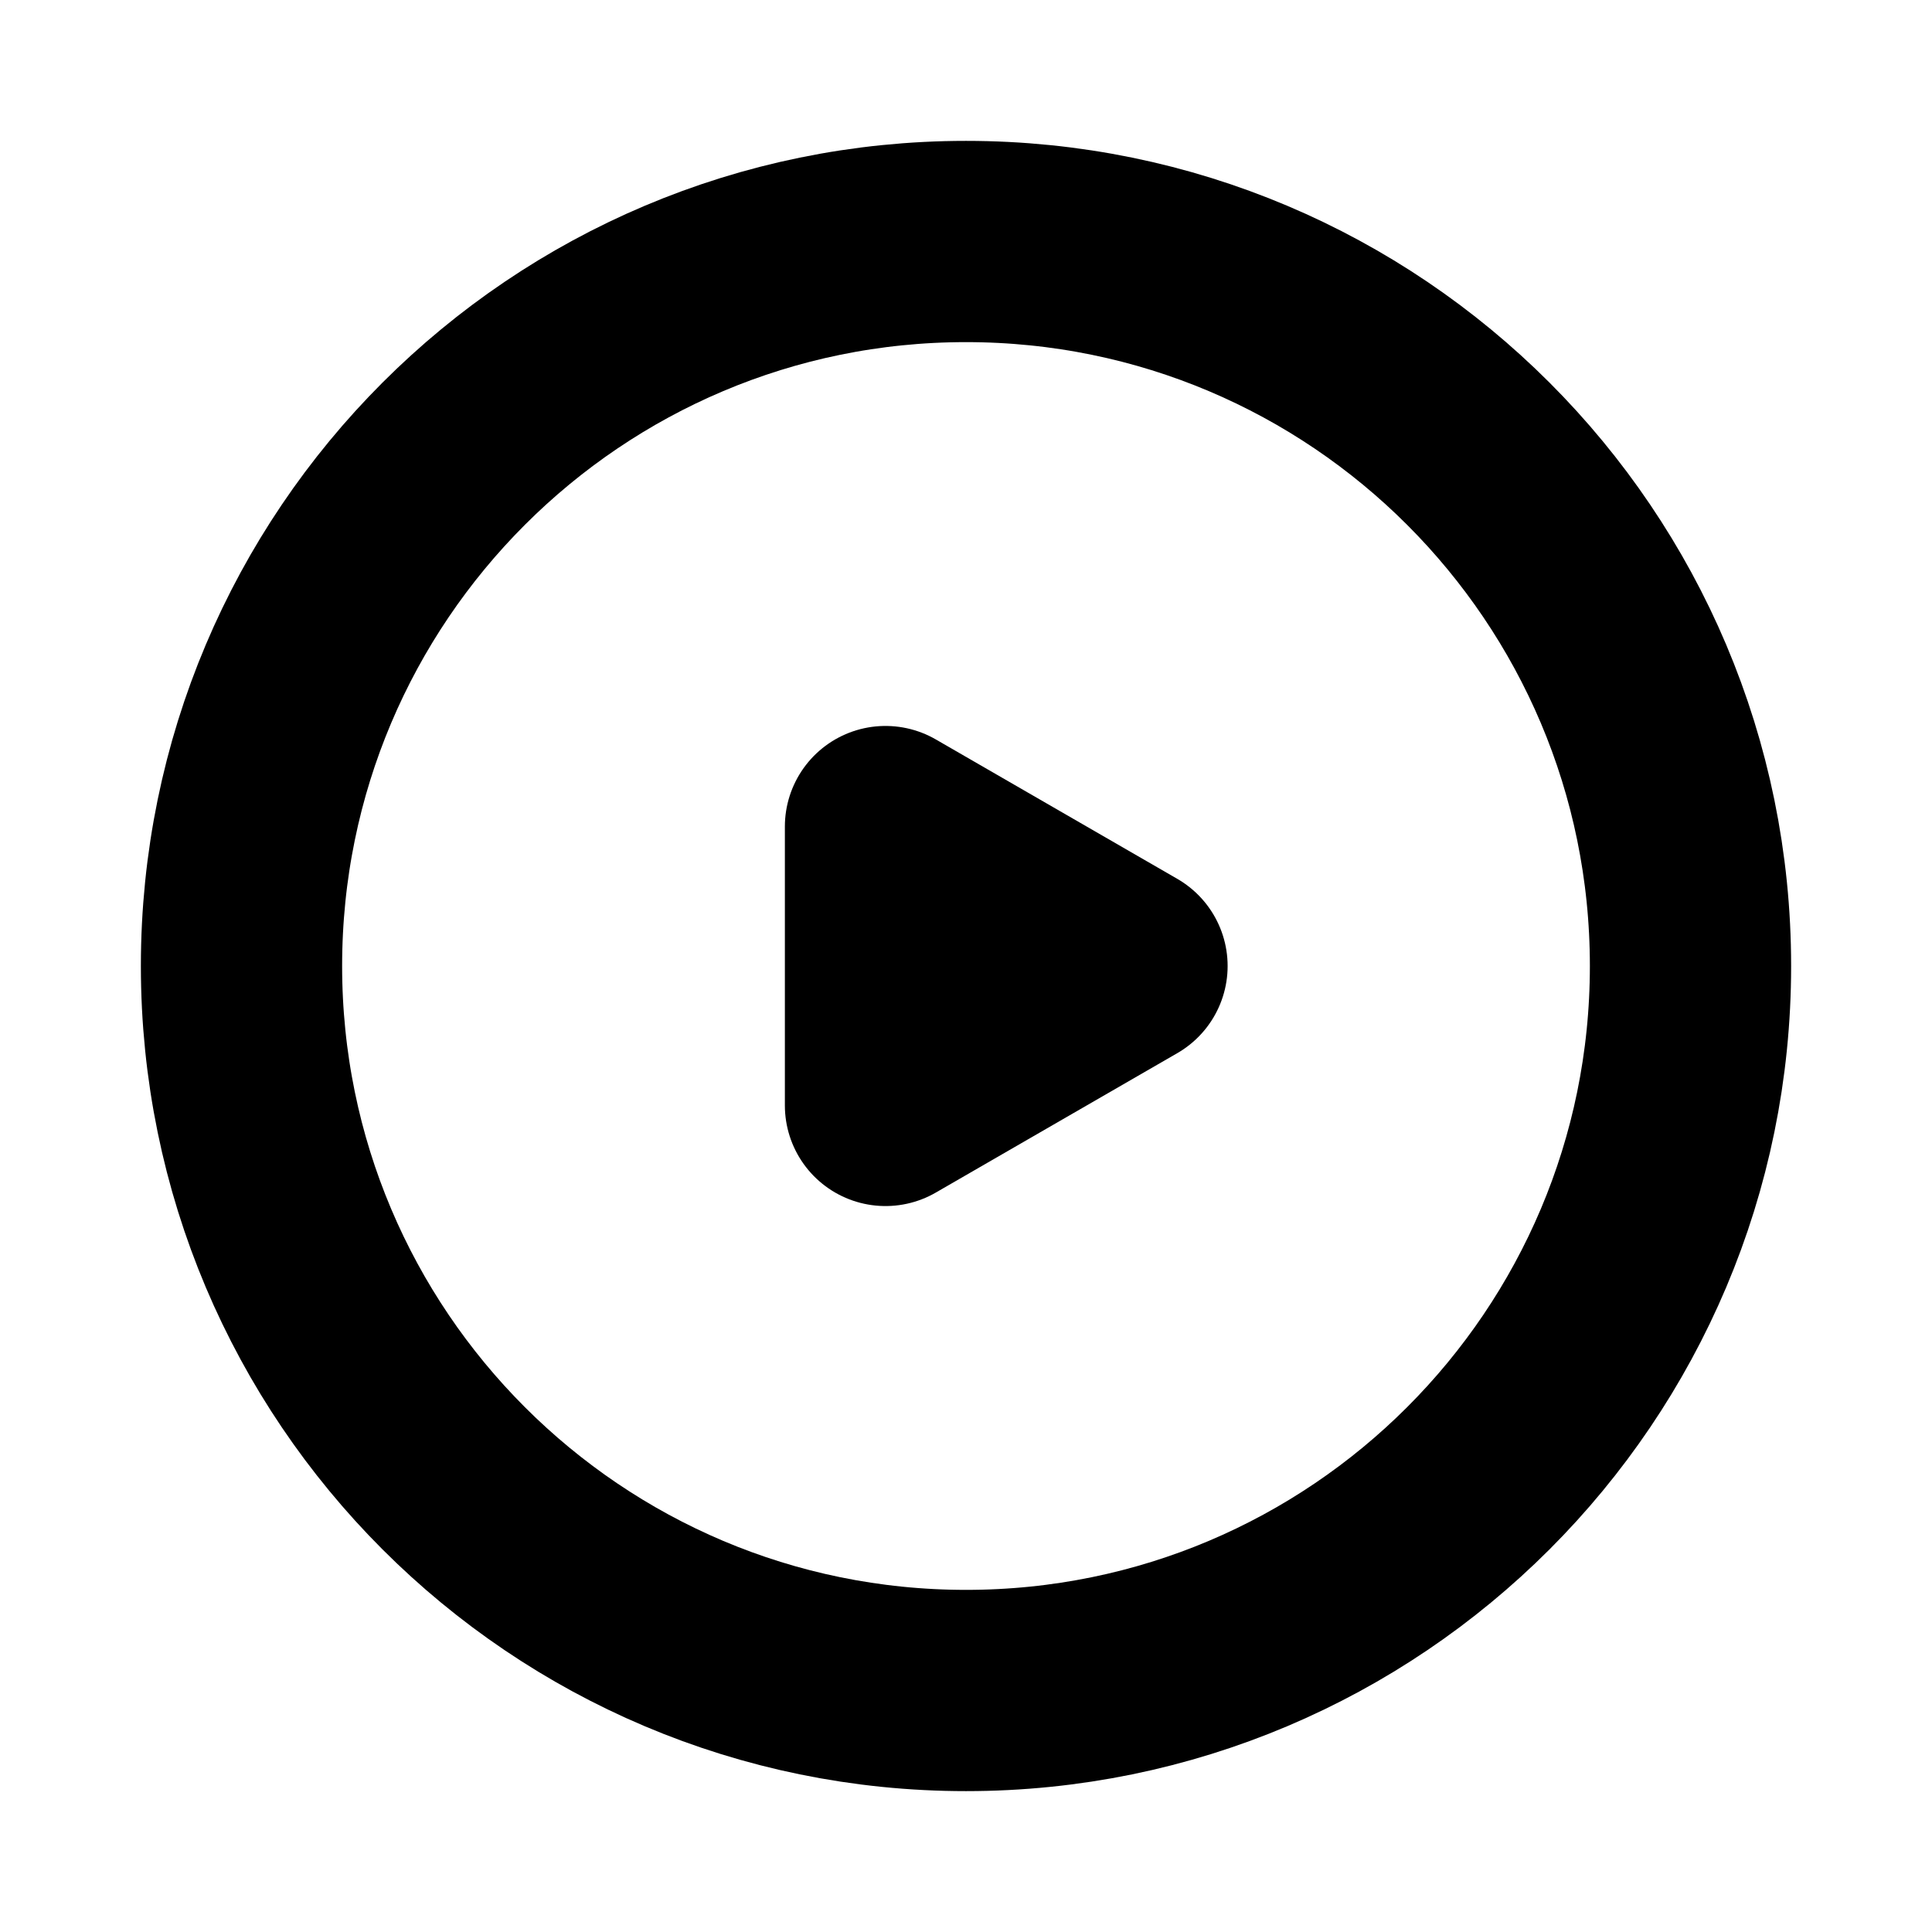
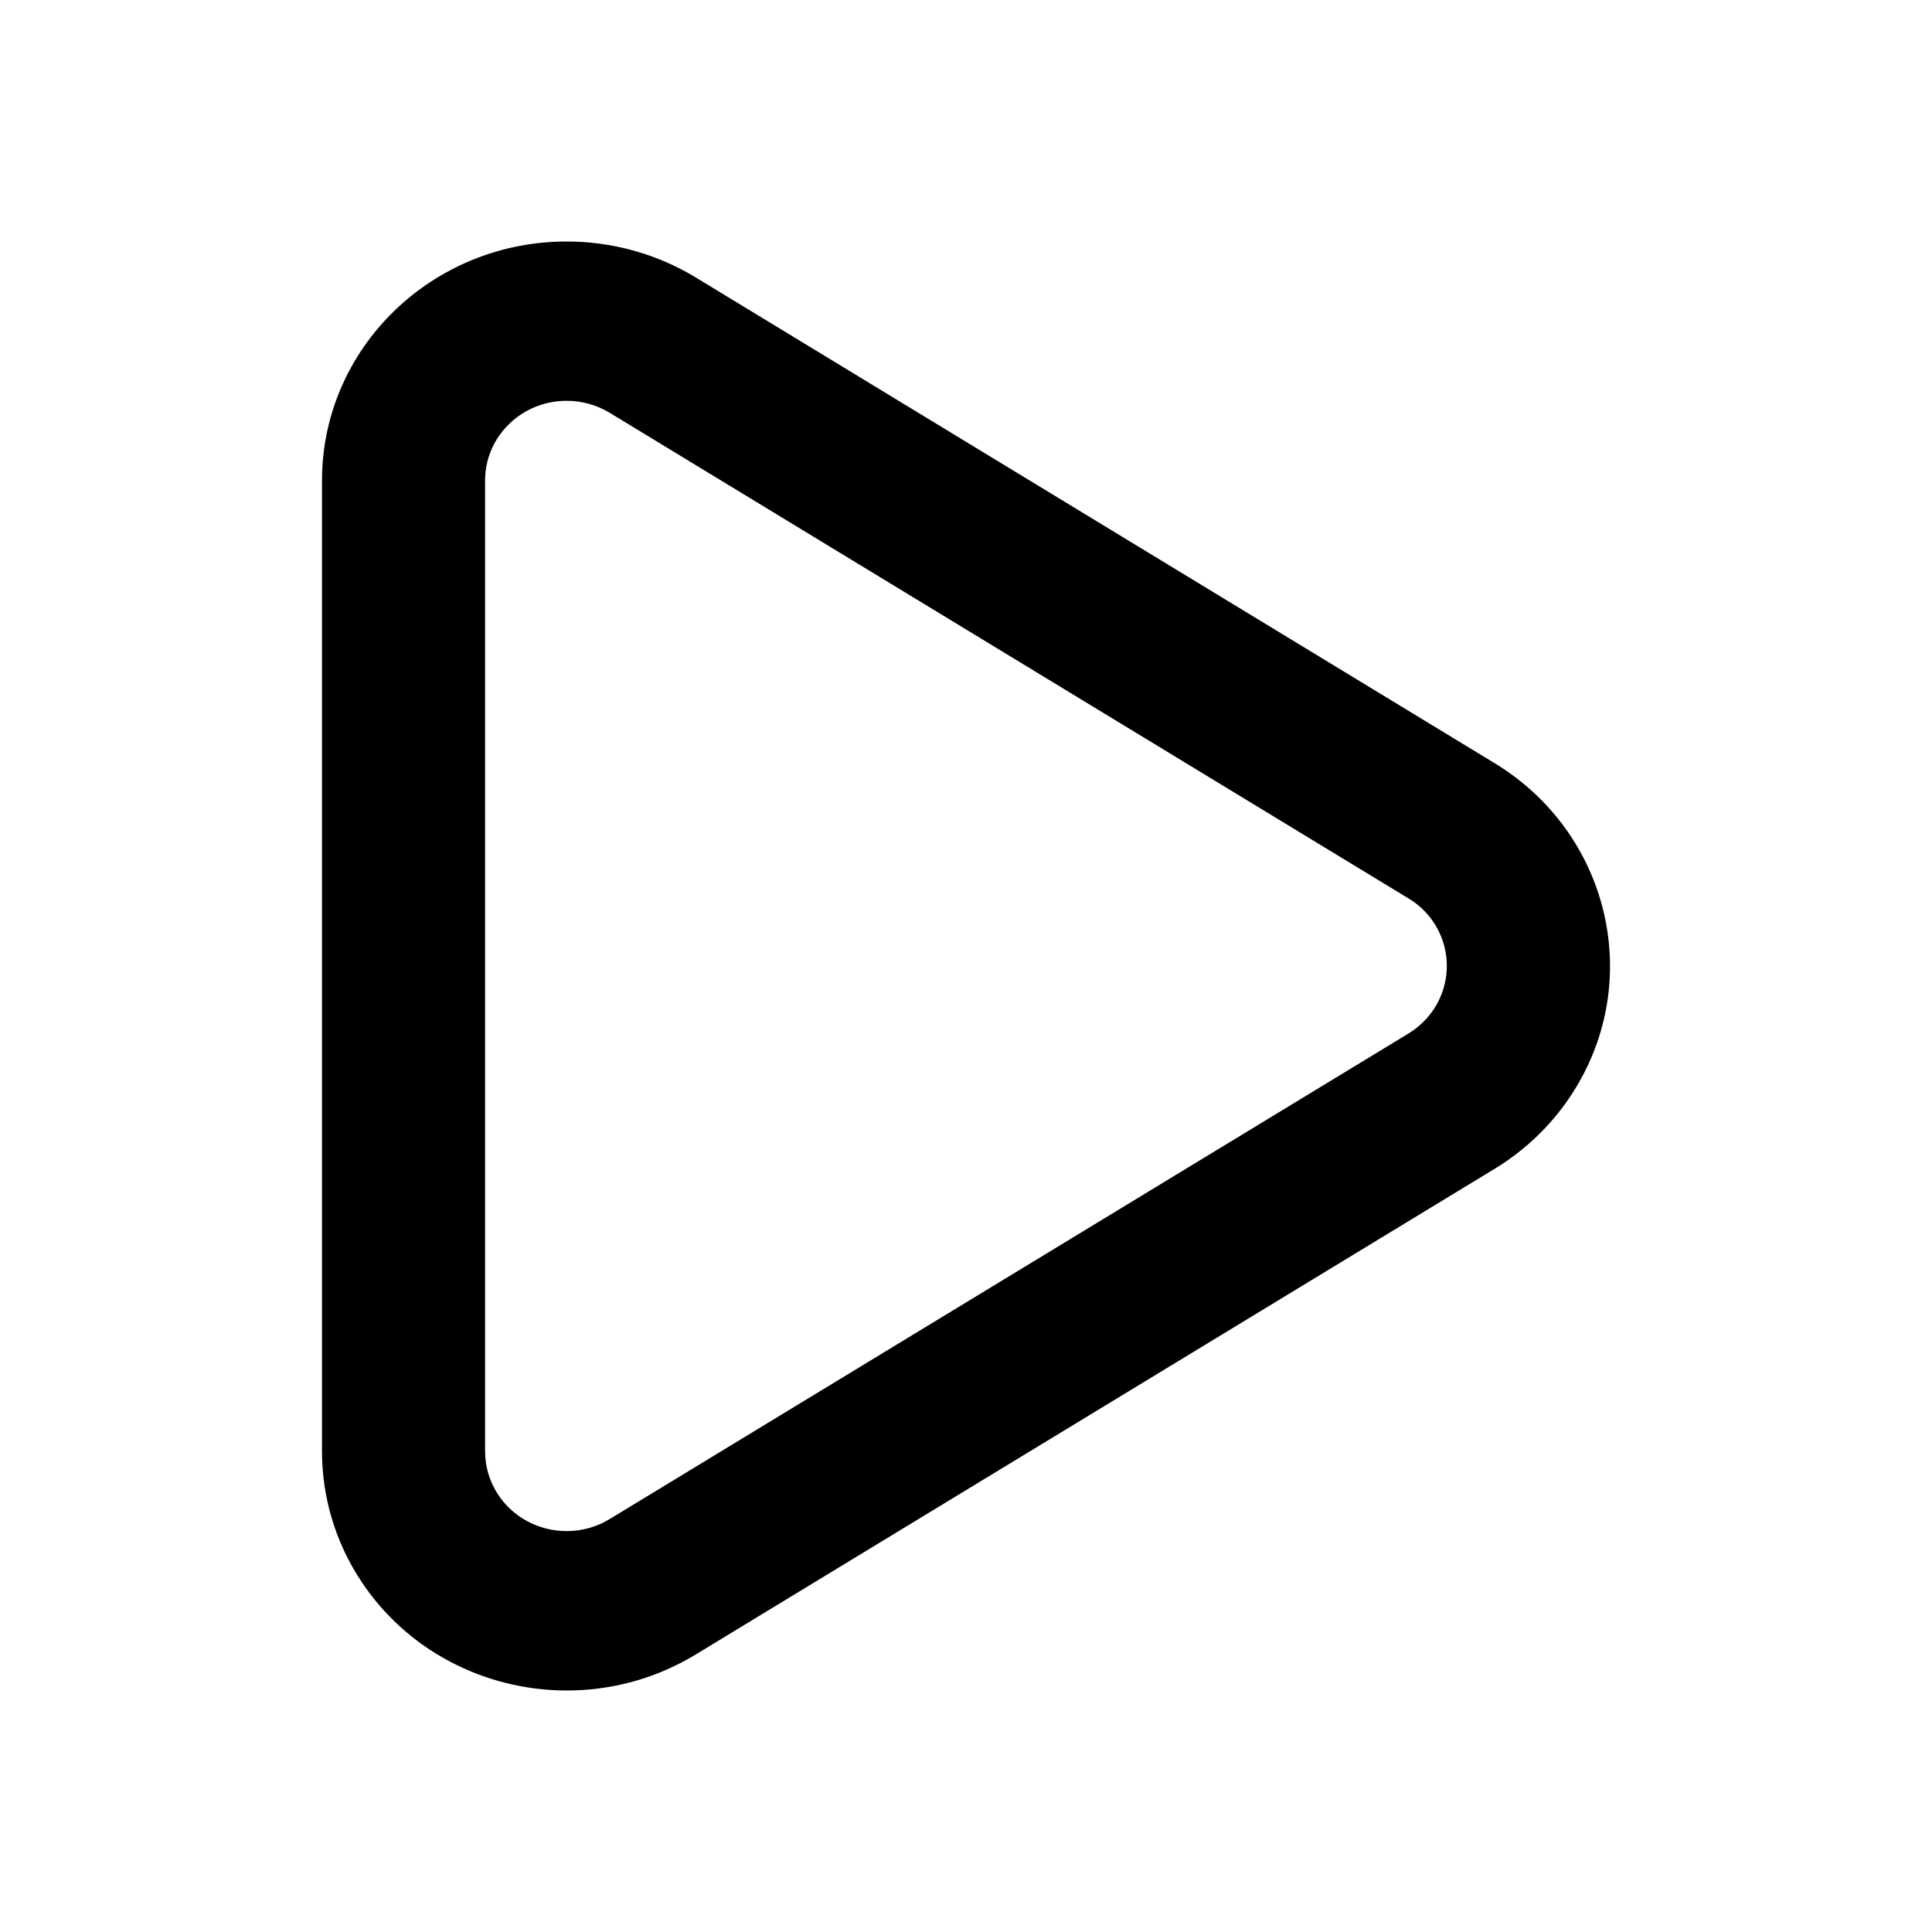
- <svg xmlns="http://www.w3.org/2000/svg" width="800" height="800" viewBox="0 0 24 24" fill="none">
-   <g clip-path="url(#a)" stroke="#000" stroke-width="2.5" stroke-linejoin="round">
-     <circle cx="12" cy="12" r="9" stroke-linecap="round" />
-     <path d="m14 12-3 1.732v-3.464L14 12Z" />
-   </g>
-   <defs>
-     <clipPath id="a">
-       <path fill="#000" d="M0 0h24v24H0z" />
-     </clipPath>
-   </defs>
+ <svg xmlns="http://www.w3.org/2000/svg" width="800" height="800" viewBox="-4 -3 24 24">
+   <path d="M13.82 9.523a.976.976 0 0 0-.324-1.363L3.574 2.128a1.031 1.031 0 0 0-.535-.149c-.56 0-1.013.443-1.013.99V15.03c0 .185.053.366.153.523.296.464.92.606 1.395.317l9.922-6.031c.131-.08.243-.189.325-.317zm.746 1.997-9.921 6.031c-1.425.867-3.3.44-4.186-.951A2.918 2.918 0 0 1 0 15.03V2.97C0 1.329 1.36 0 3.04 0c.567 0 1.123.155 1.605.448l9.921 6.032c1.425.866 1.862 2.696.975 4.088-.246.386-.58.712-.975.952z" />
</svg>
